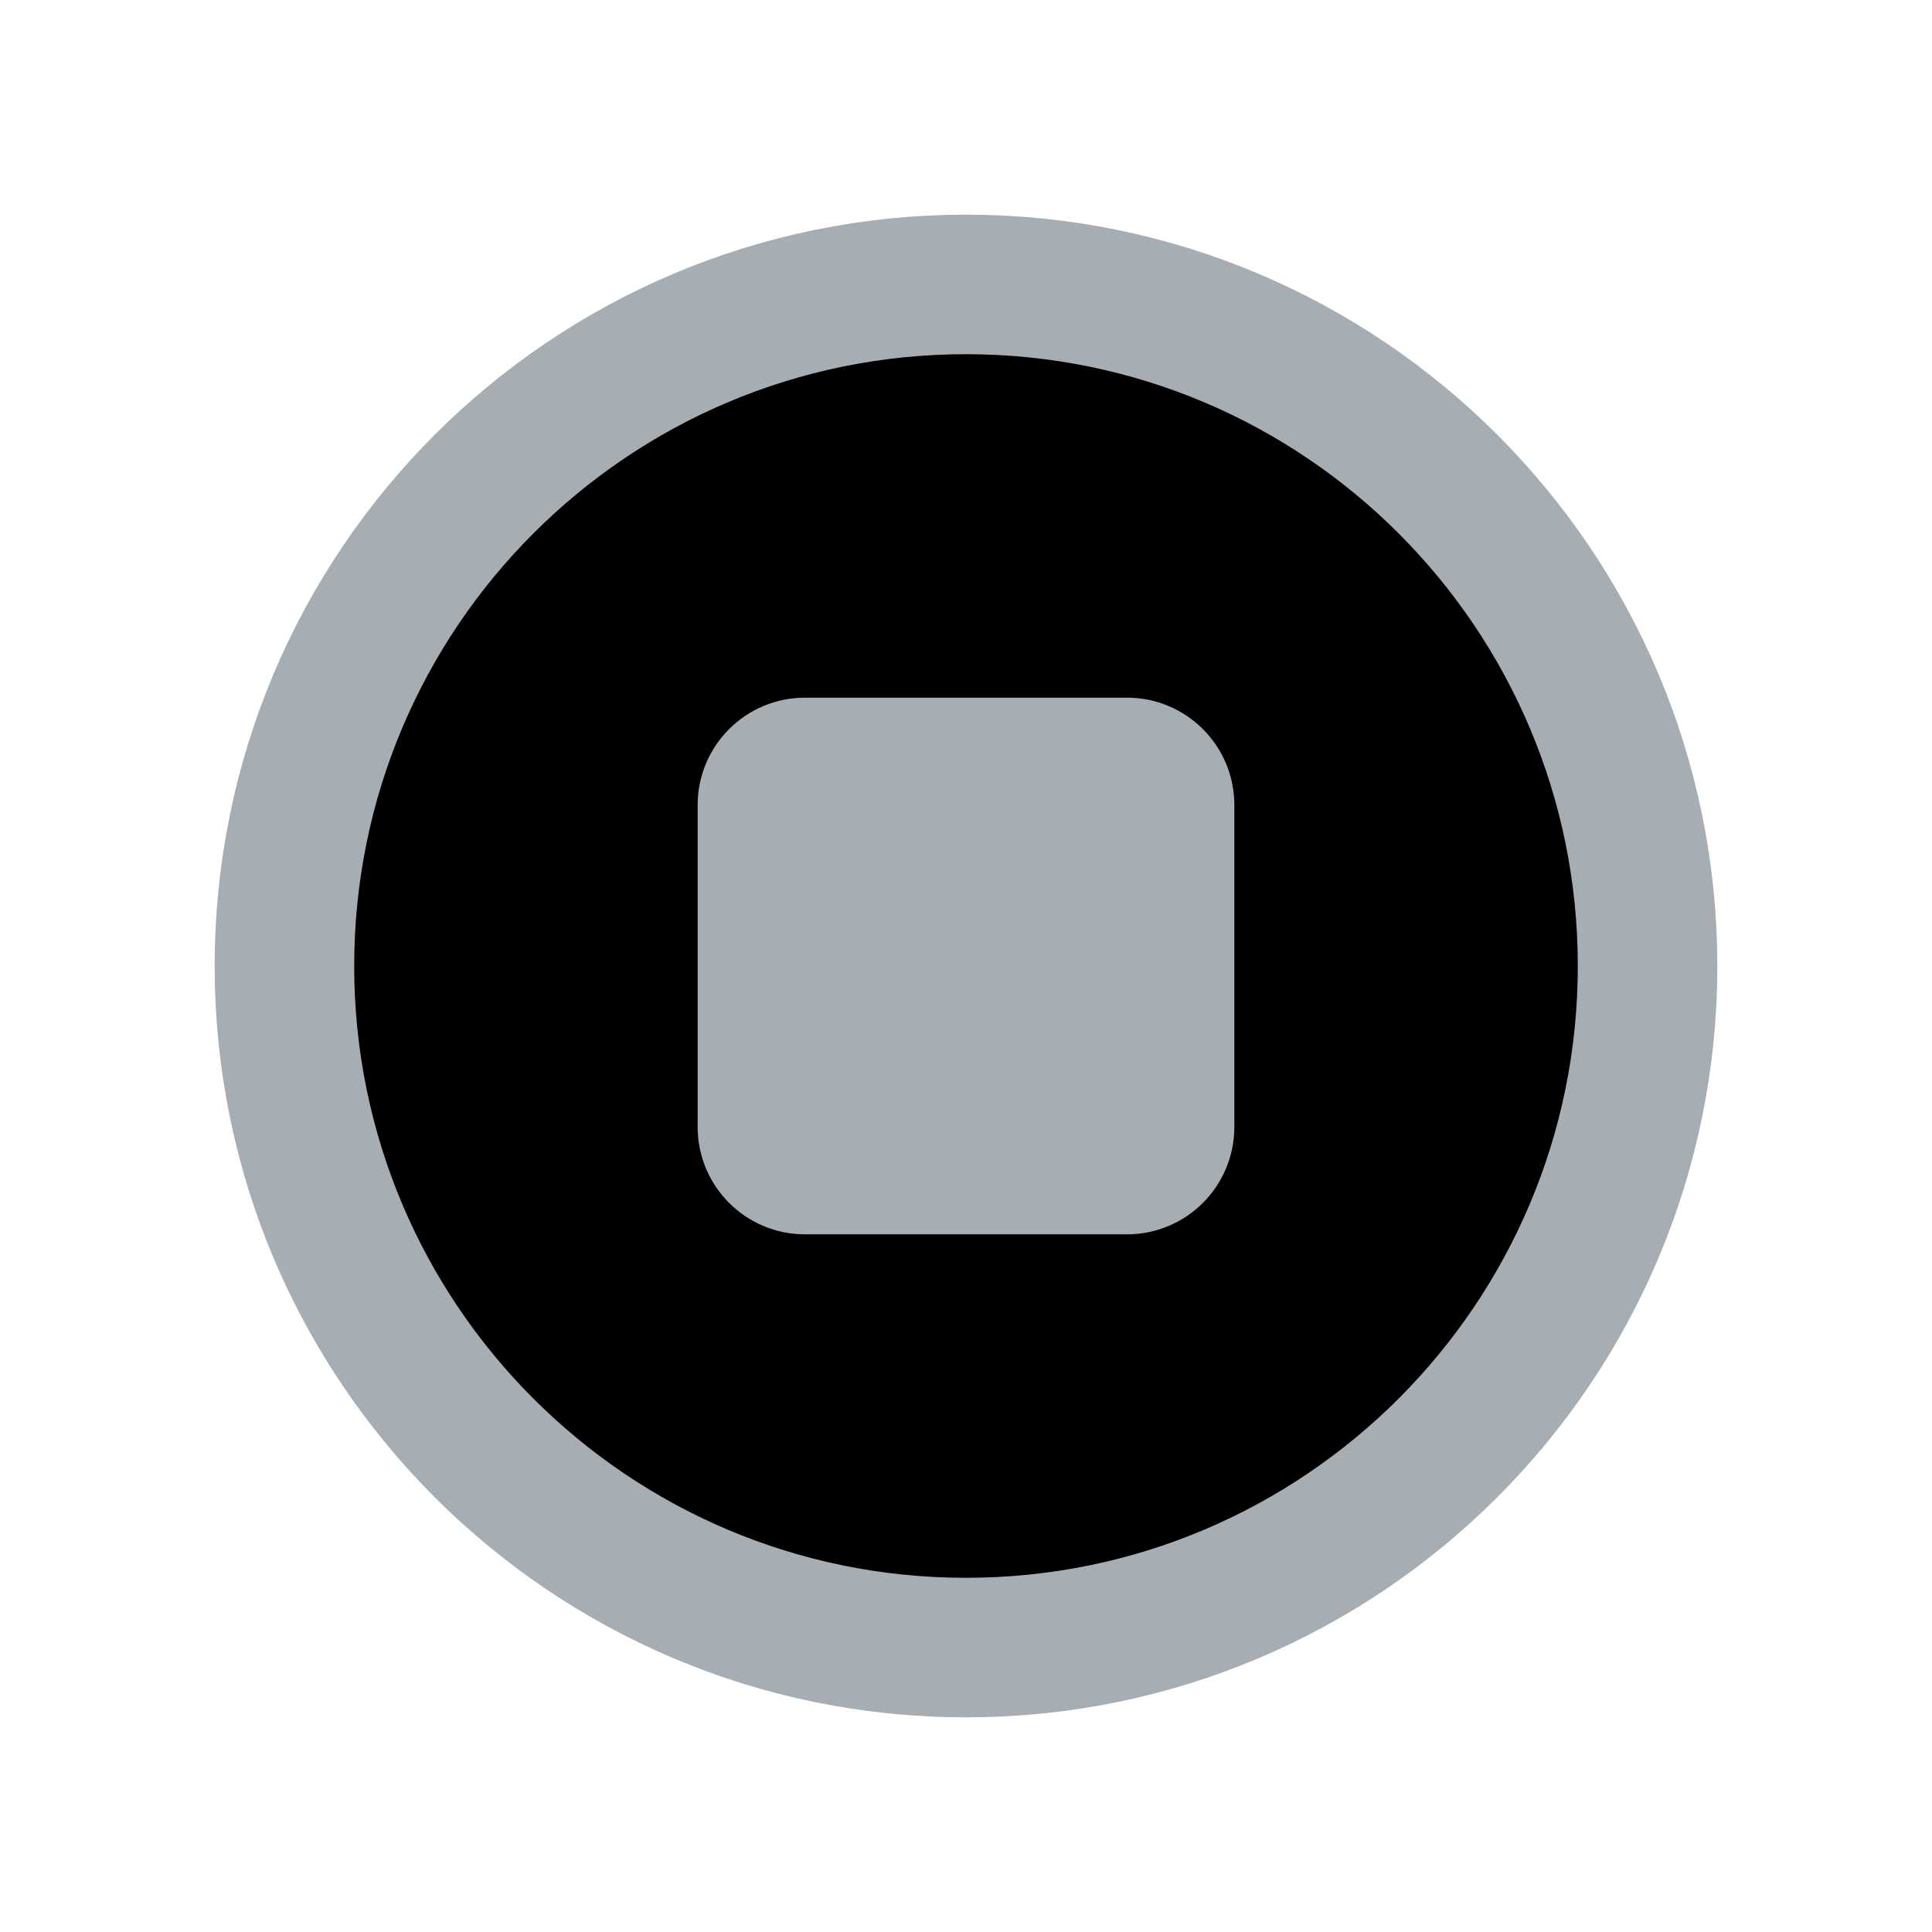
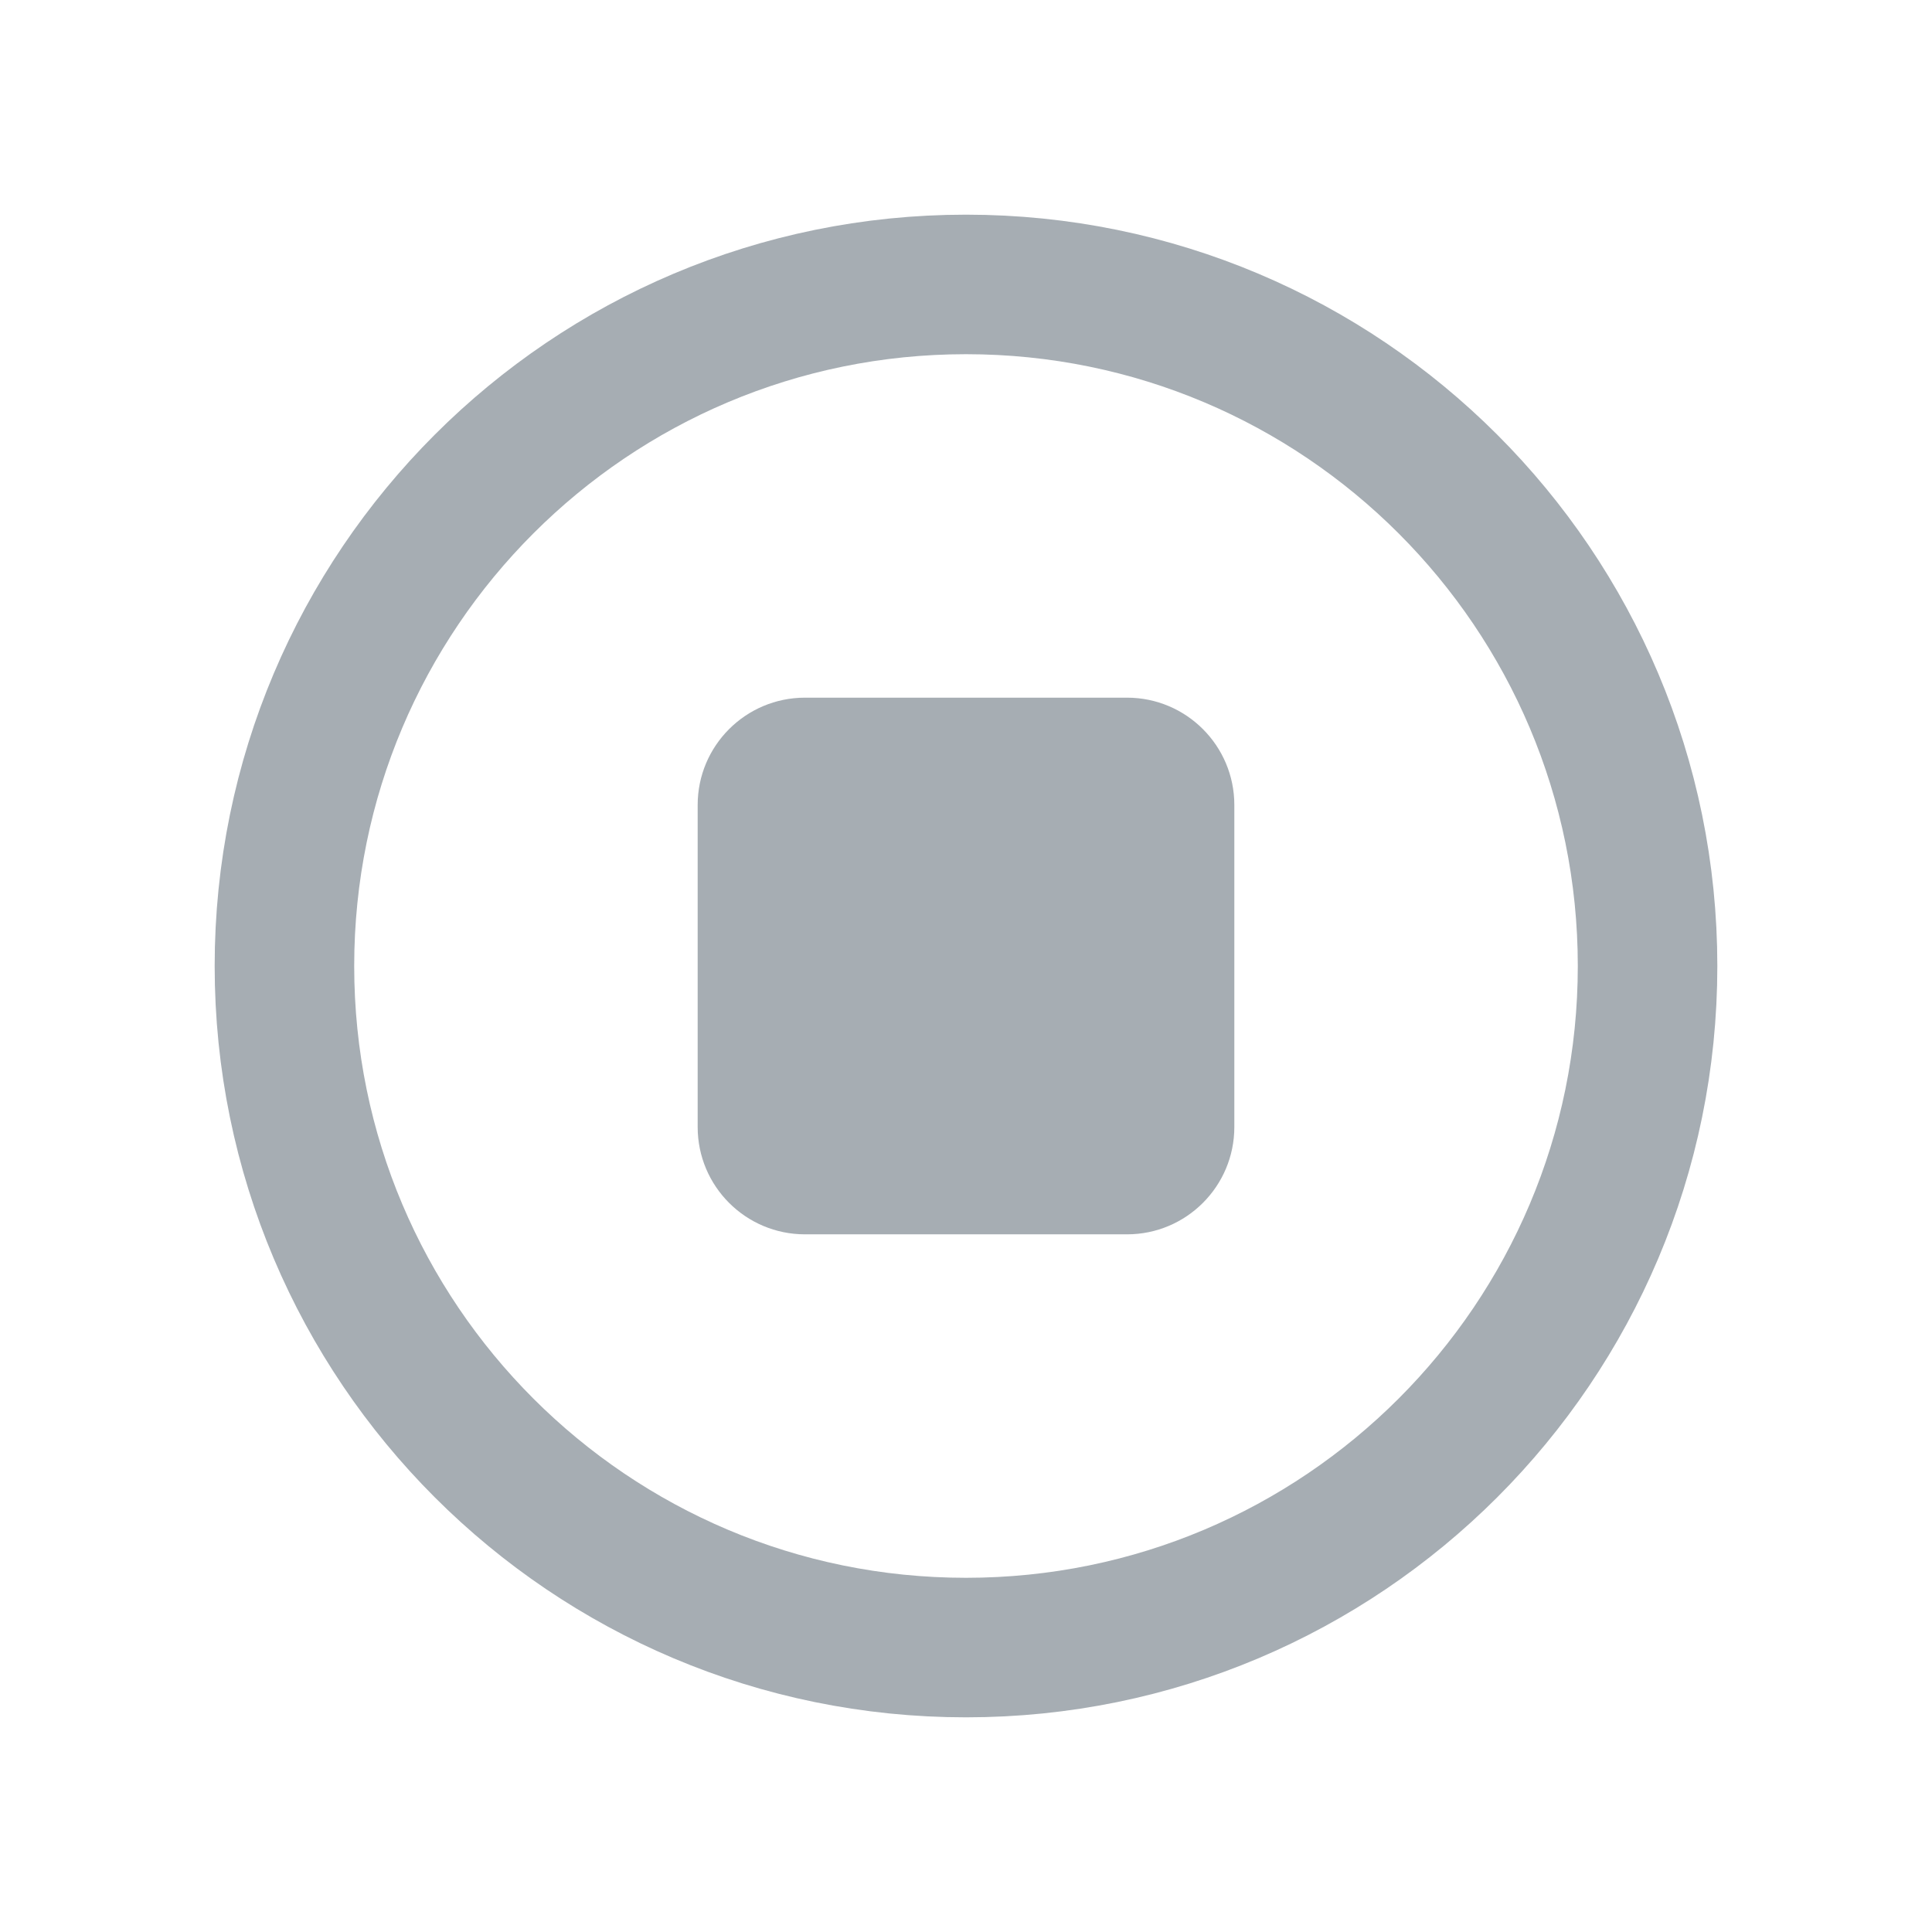
- <svg xmlns="http://www.w3.org/2000/svg" width="18" height="18" viewBox="0 0 18 18">
+ <svg xmlns="http://www.w3.org/2000/svg" width="18" height="18" viewBox="0 0 18 18" fill="none">
  <g transform="translate(2 2)">
    <circle cx="7" cy="7" r="6.35" stroke="#A6ADB3" stroke-width="1.3" />
  </g>
  <g transform="translate(6.5 6.5)">
    <rect width="5" height="5" rx="1" fill="#A6ADB3" />
  </g>
</svg>
